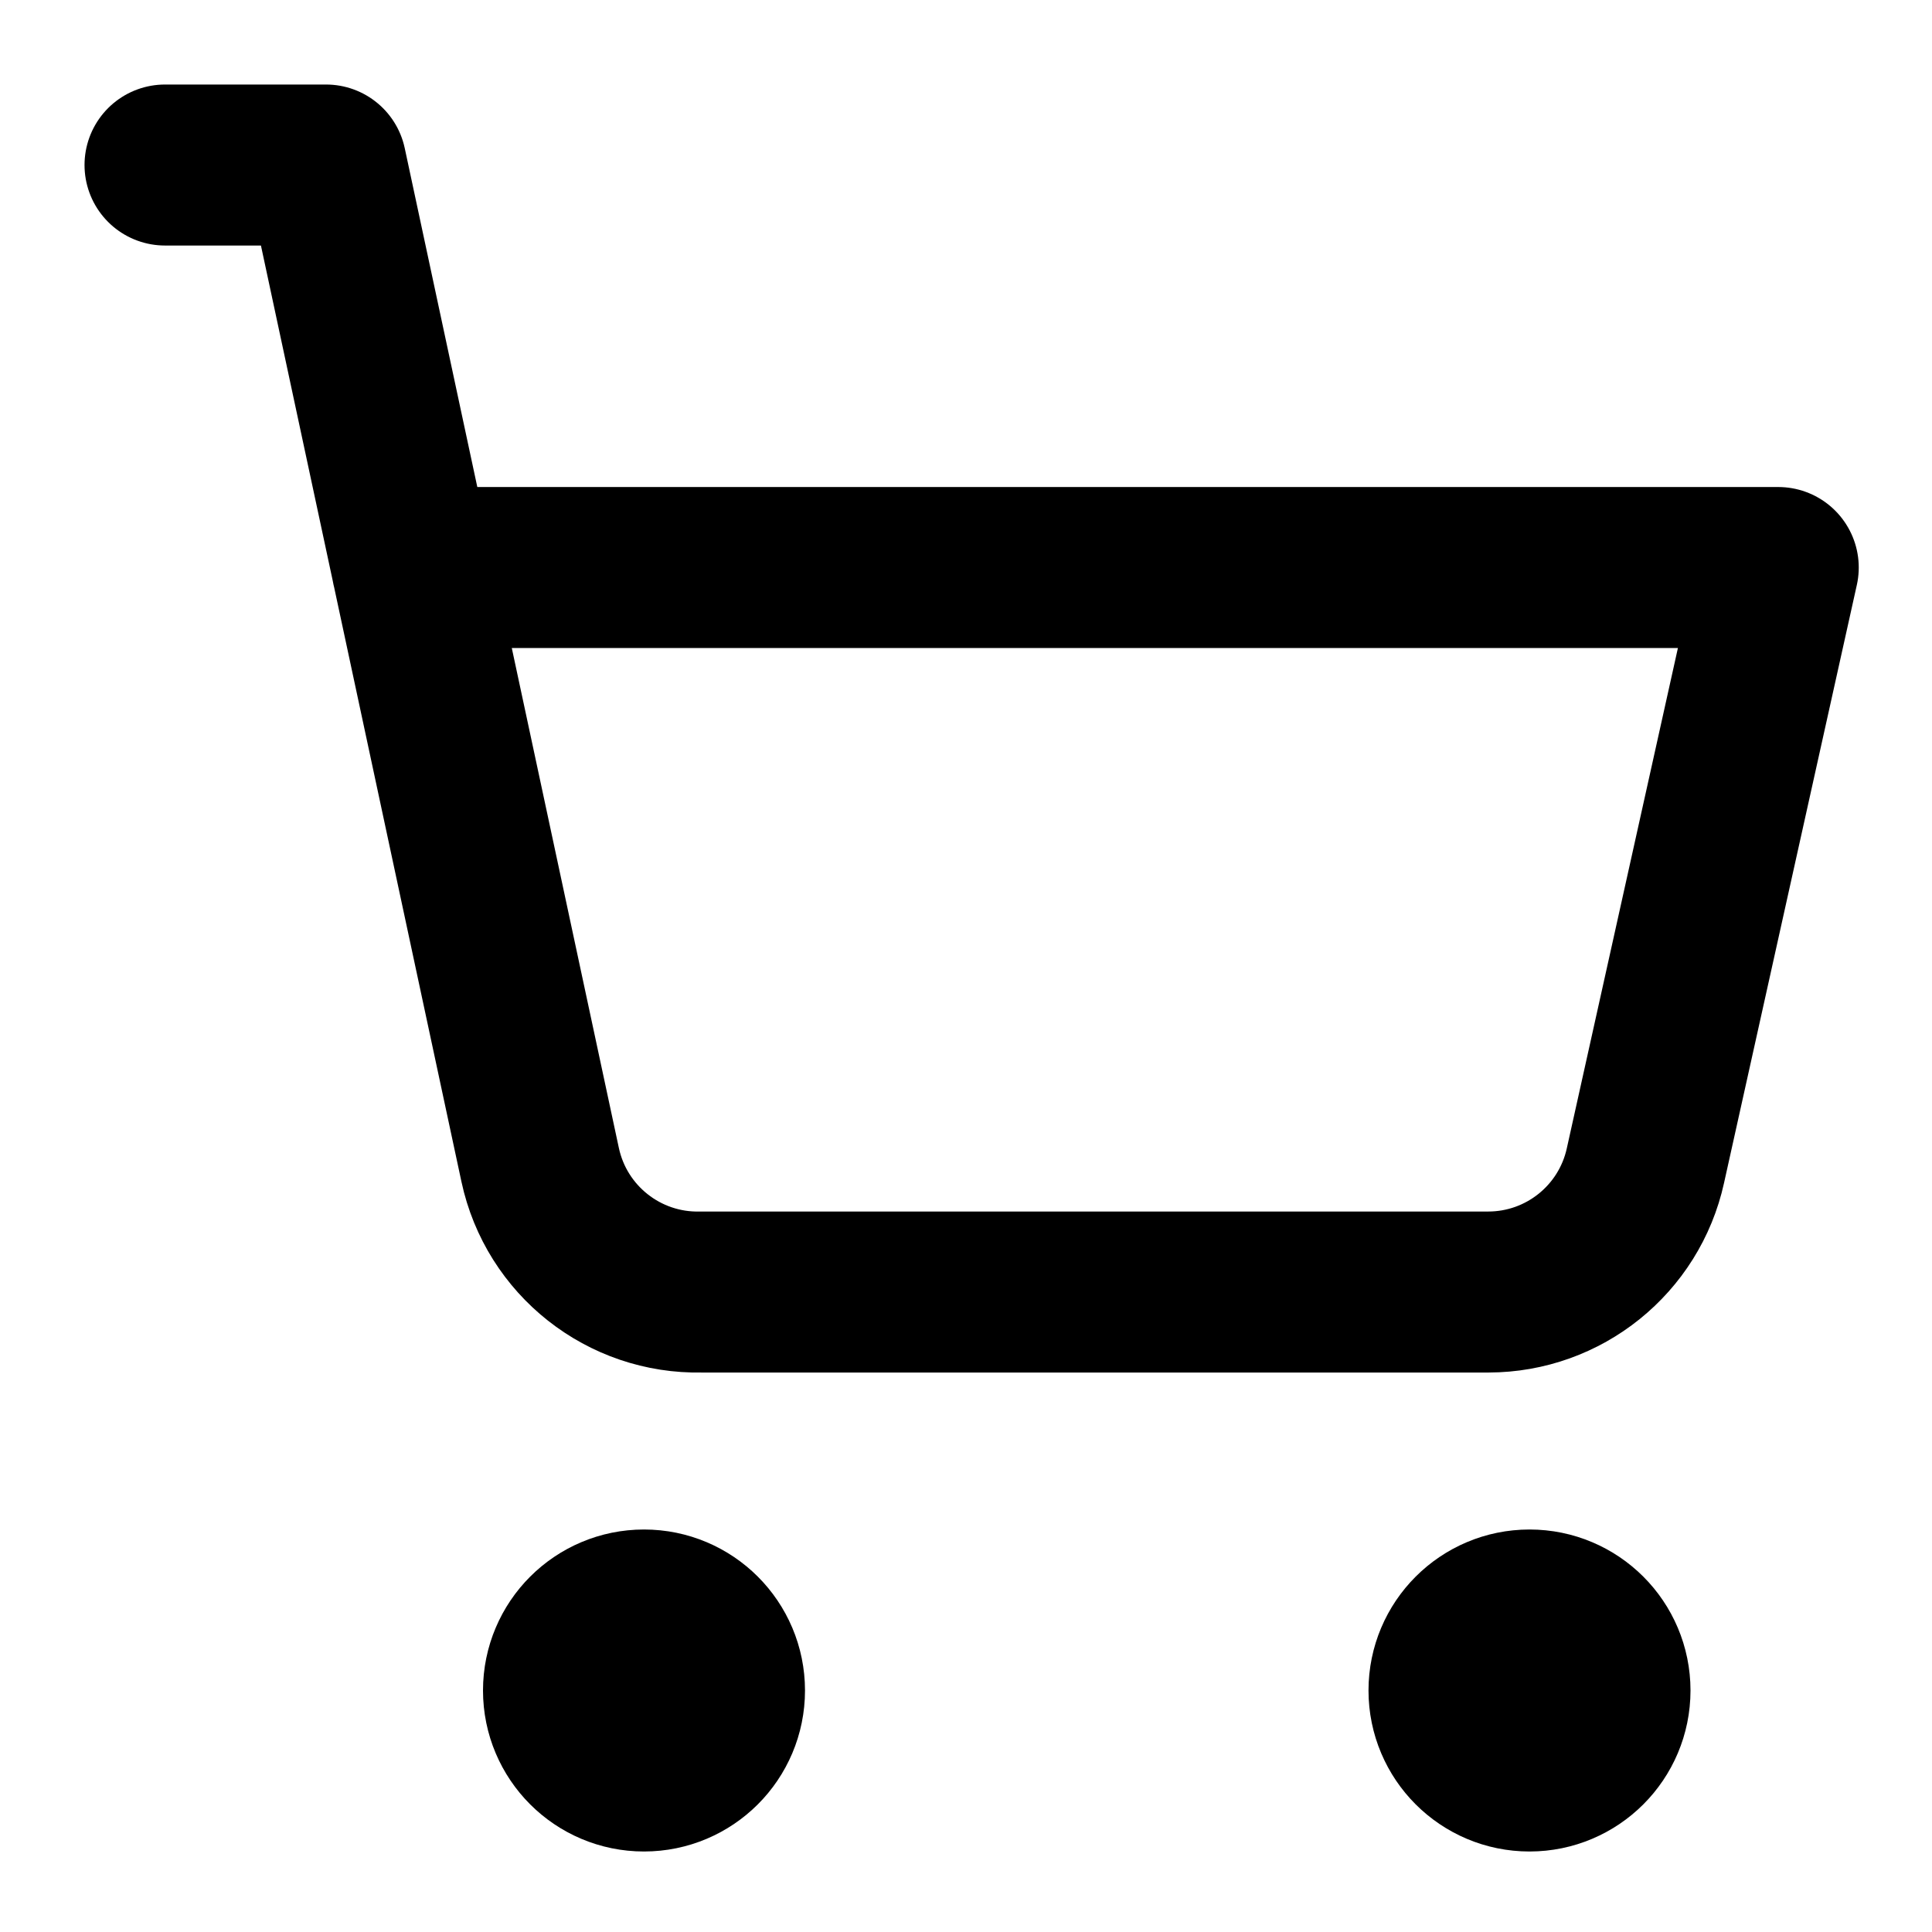
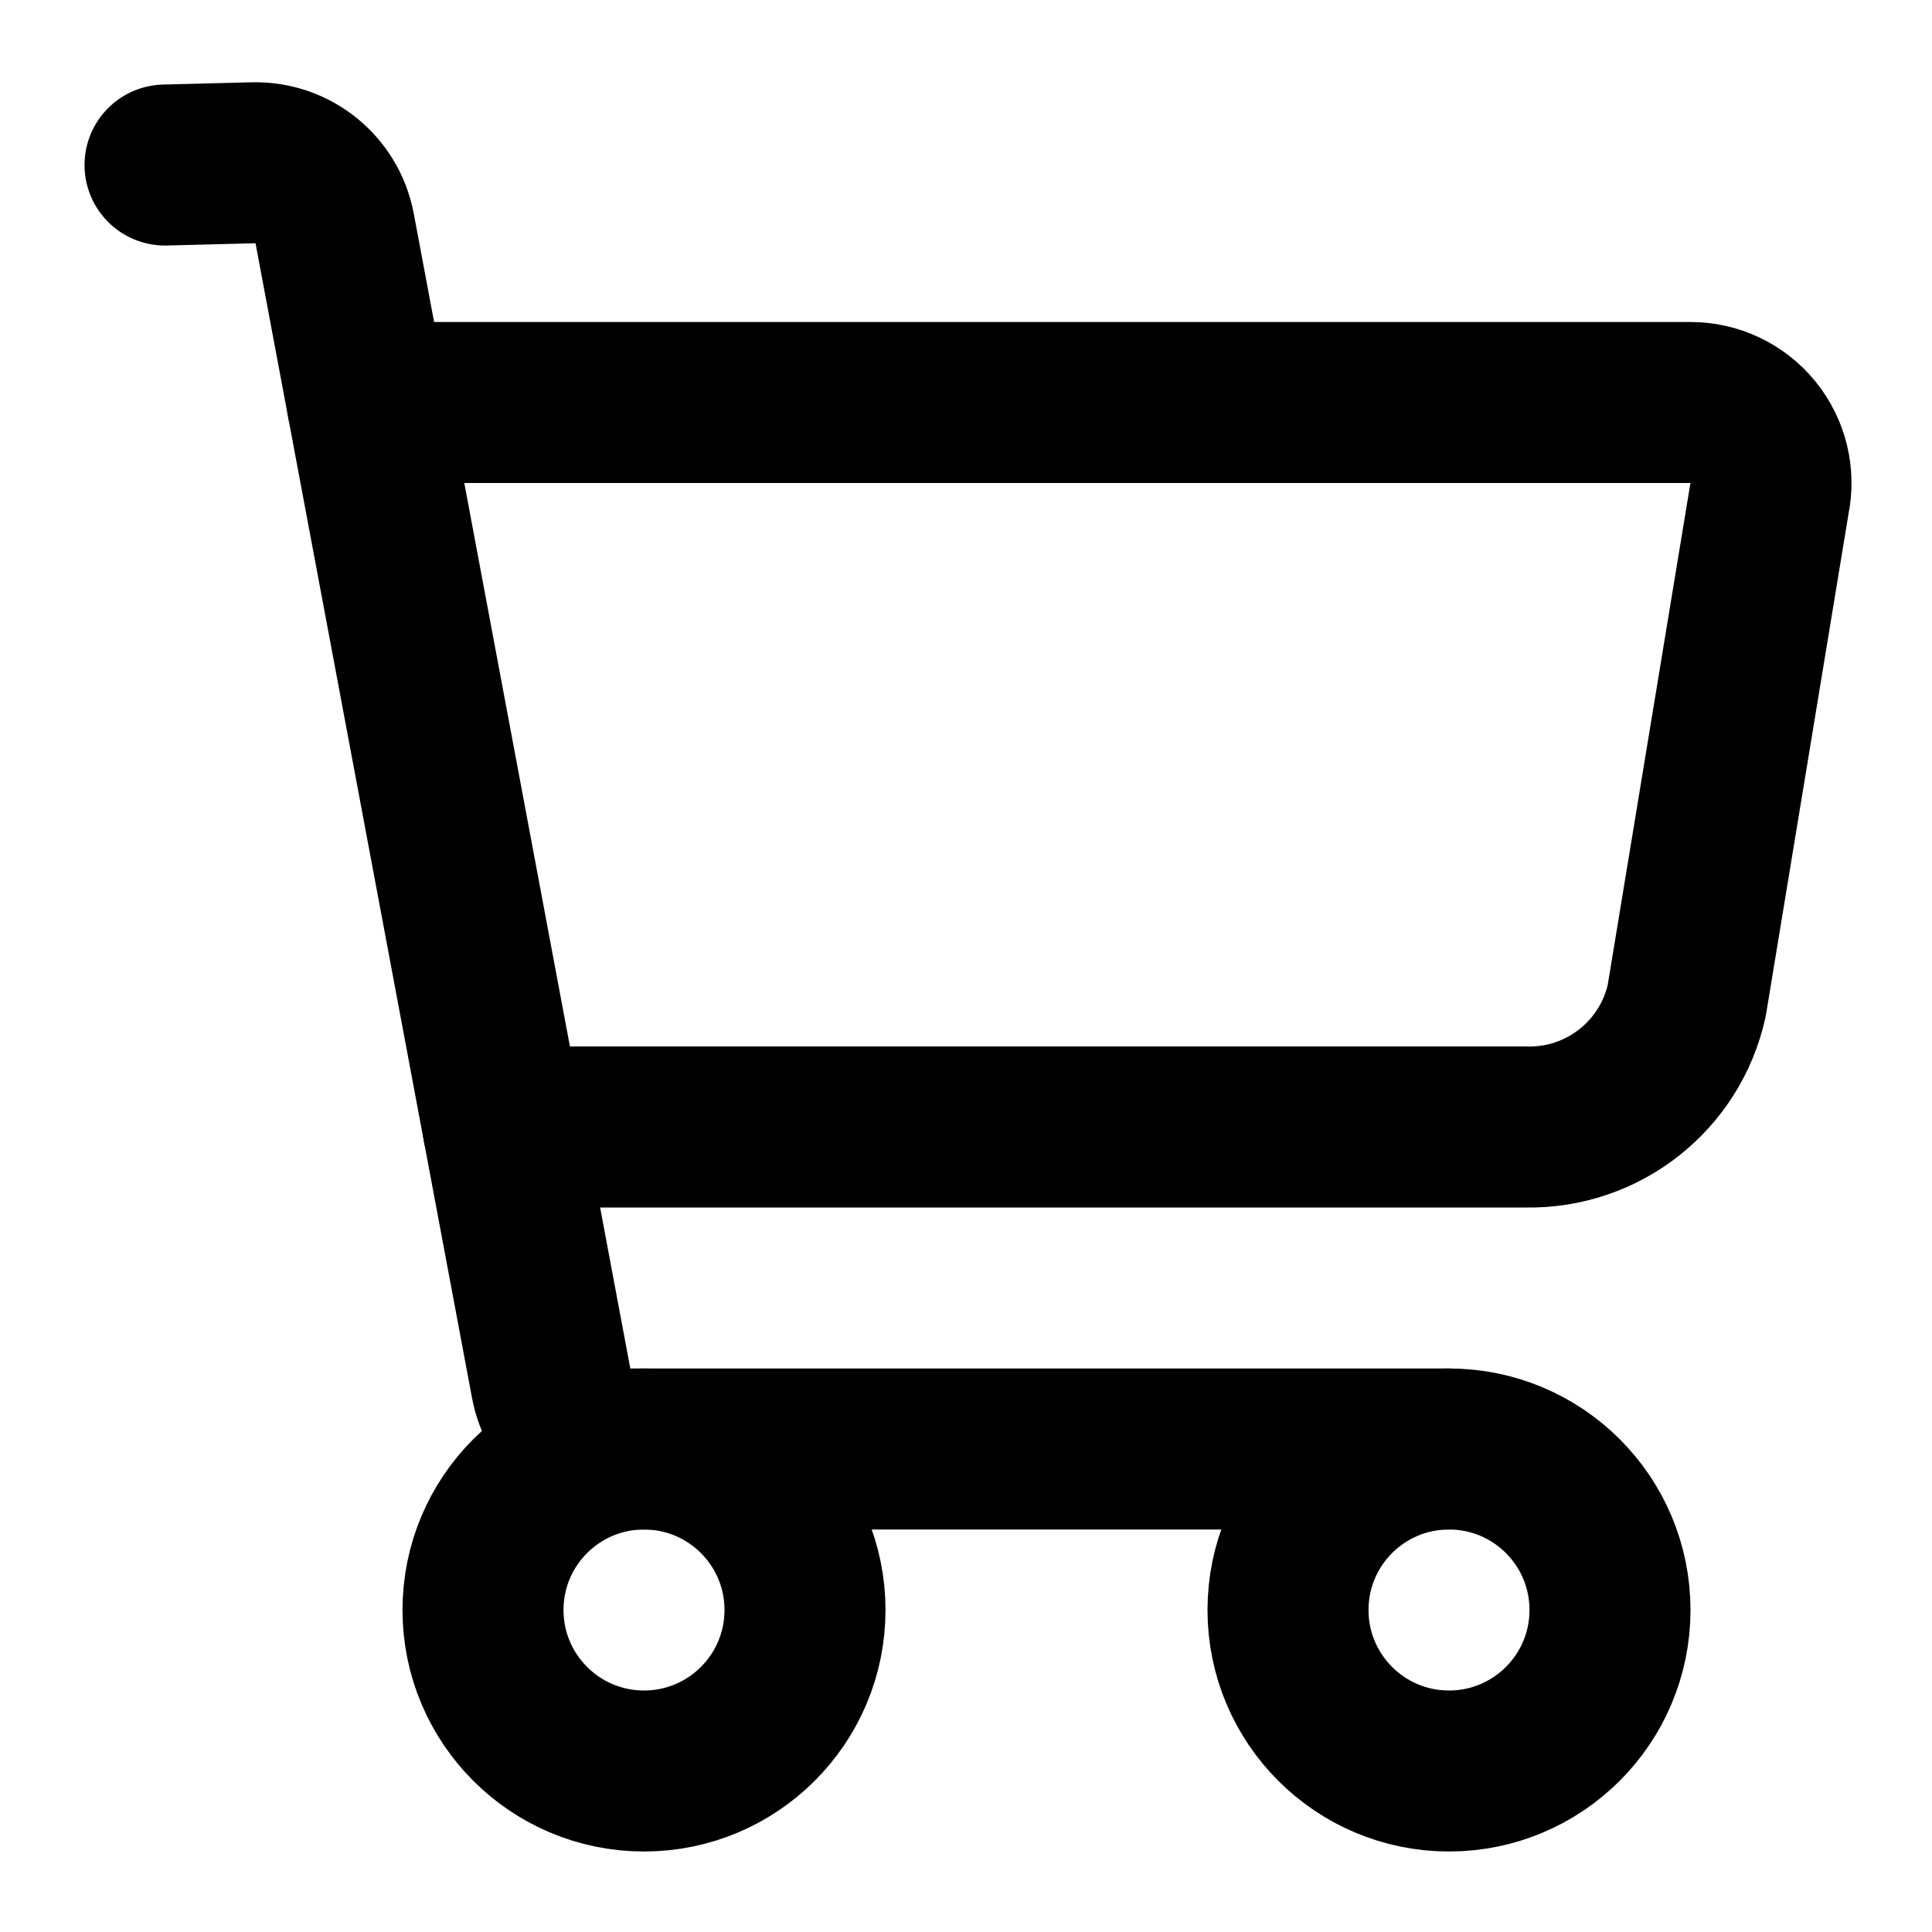
<svg xmlns="http://www.w3.org/2000/svg" fill="none" stroke="currentColor" stroke-linecap="round" stroke-linejoin="round" stroke-width="2" class="lucide lucide-shopping-cart" viewBox="0 0 24 24">
-   <circle cx="8" cy="21" r="1" />
-   <circle cx="19" cy="21" r="1" />
-   <path d="M2.05 2.05h2l2.66 12.42a2 2 0 0 0 2 1.58h9.78a2 2 0 0 0 1.95-1.57l1.65-7.43H5.12" />
+   <path d="m2.05 2.05 1.099-.028a1 1 0 0 1 1.008.815l2.69 14.347A1 1 0 0 0 7.83 18H18" />
+   <path d="M4.563 5h16.435a1 1 0 0 1 .981 1.204l-1.026 6.226A2 2 0 0 1 18.962 14H6.25" />
+   <circle cx="18" cy="20" r="2" />
+   <circle cx="8" cy="20" r="2" />
</svg>
